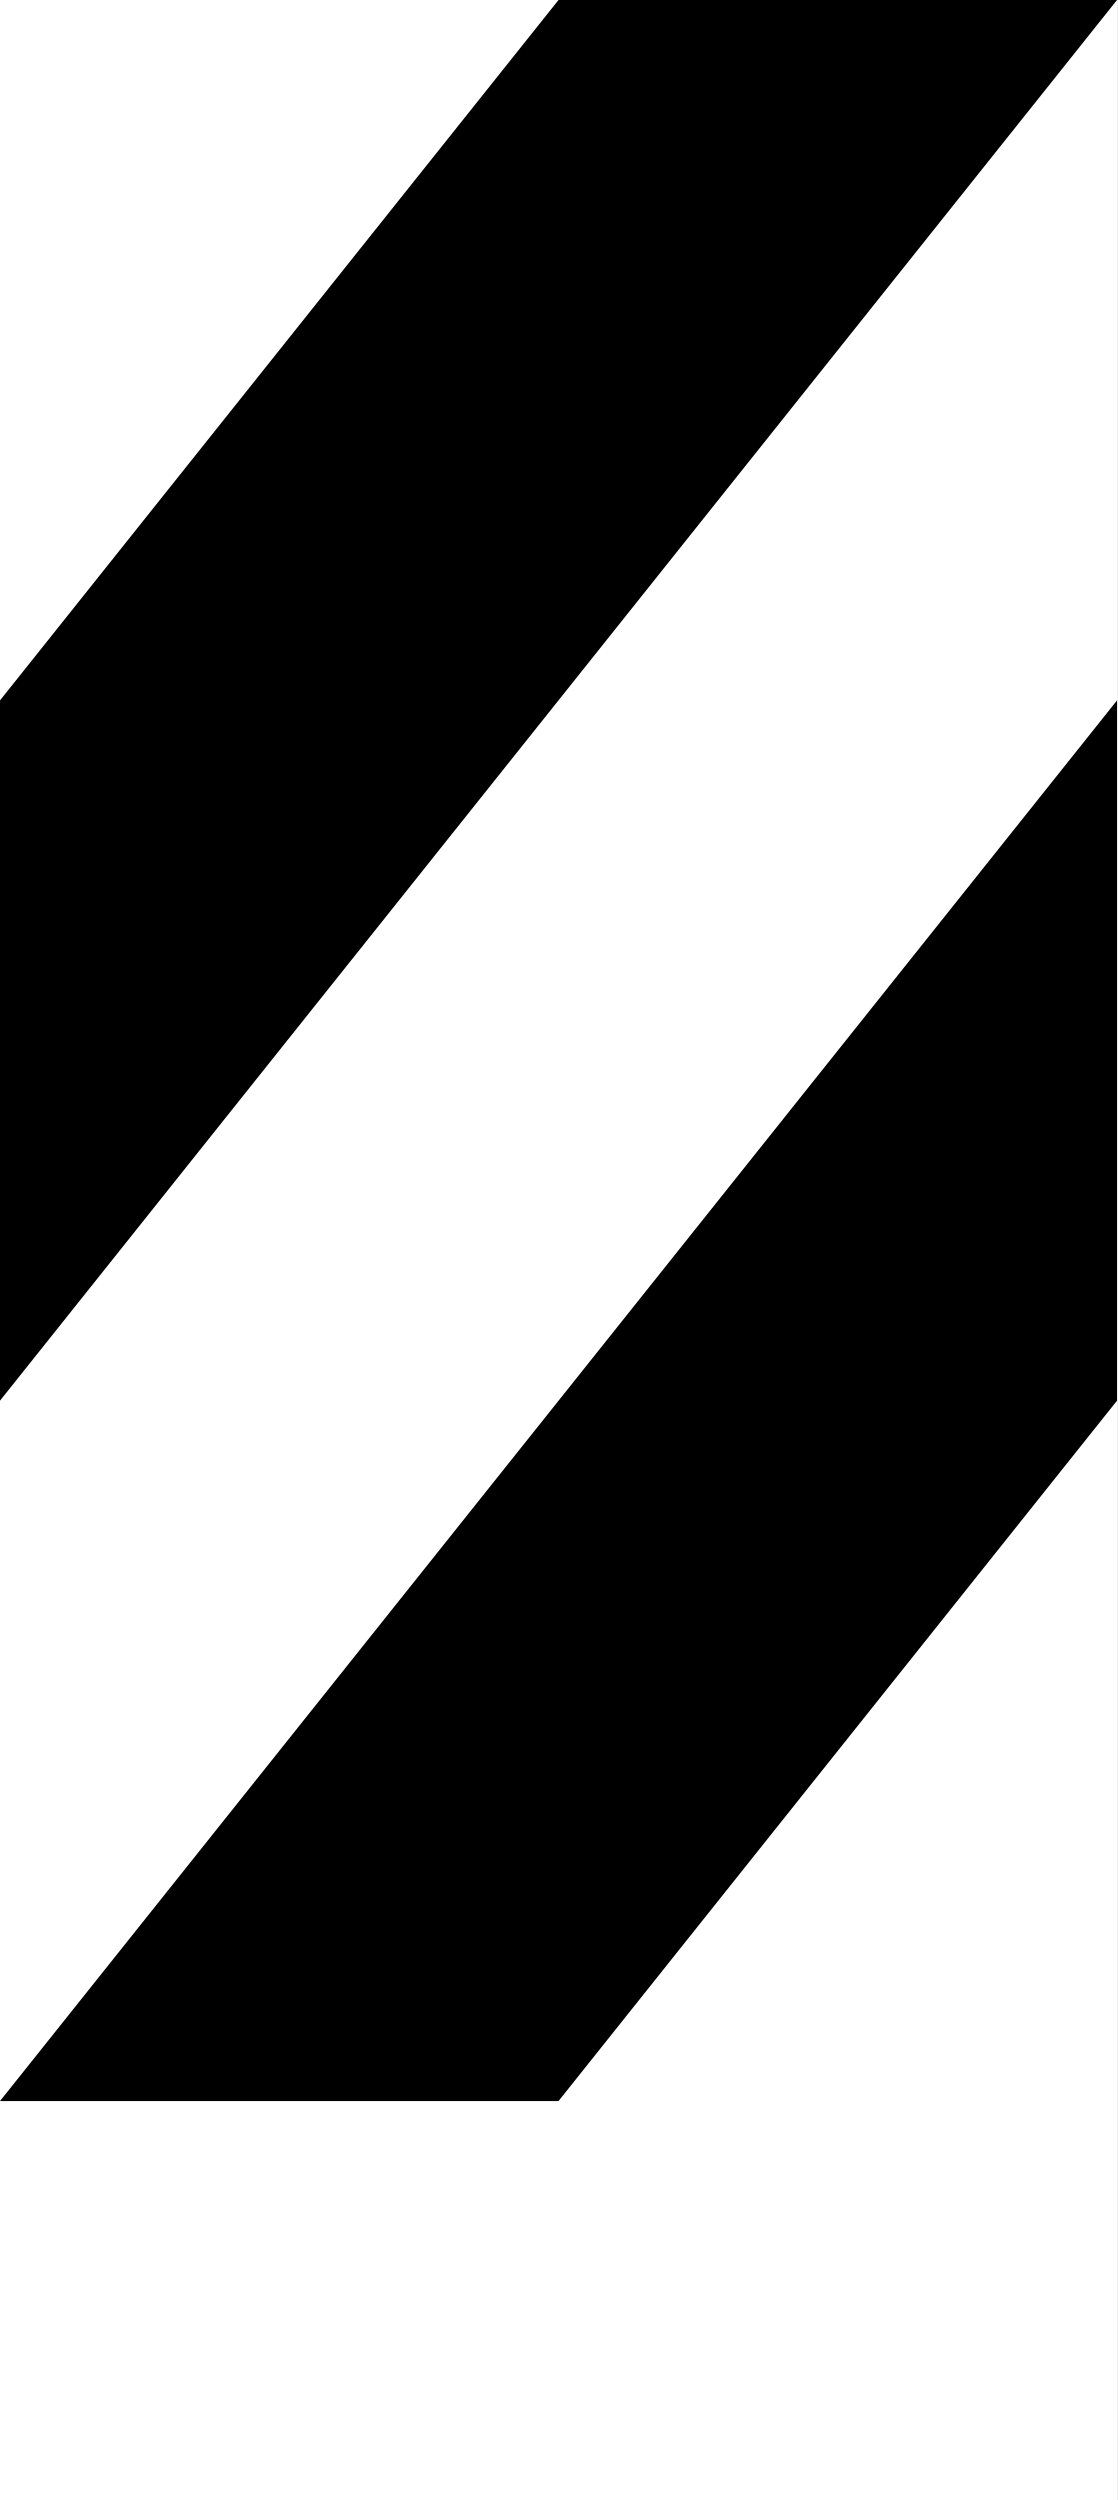
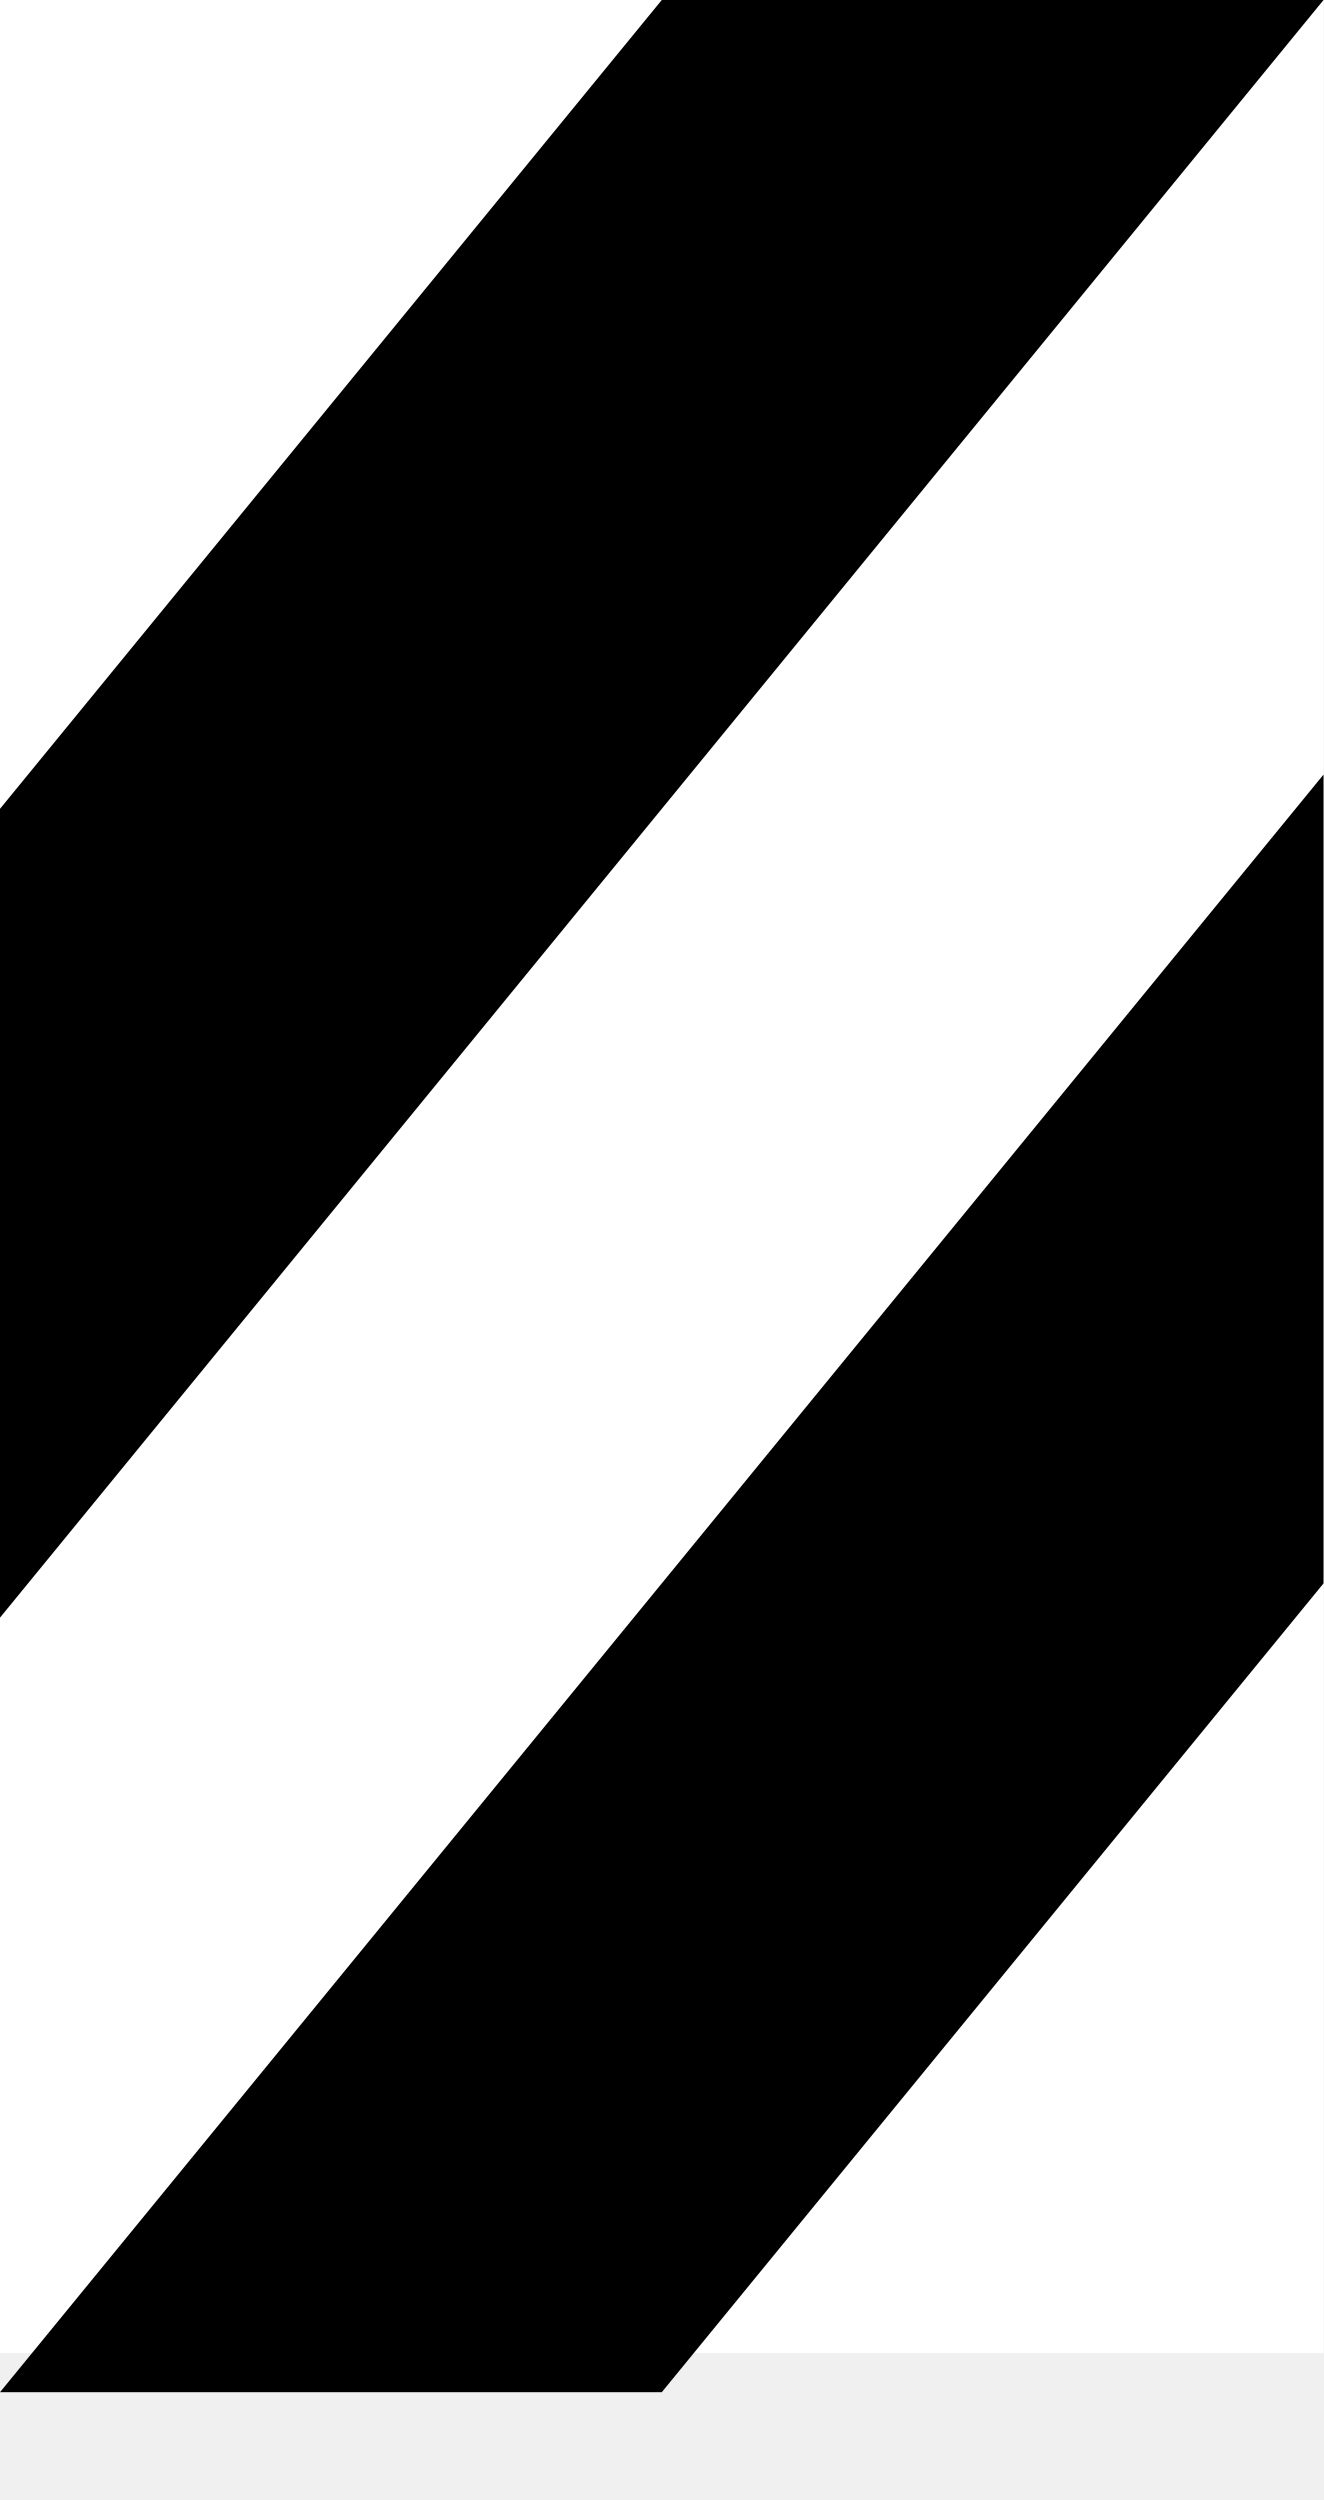
- <svg xmlns="http://www.w3.org/2000/svg" version="1.1" id="XMLID_1_" x="0px" y="0px" viewBox="0 0 8.4 18.8" enable-background="new 0 0 8.4 18.8" xml:space="preserve">
-   <g id="bars_x5F_black">
-     <rect x="0" y="0" width="8.4" height="19.8" fill="#fff" />
-     <polygon points="0,10.533 8.4,0 4.2,0 0,5.267  " />
-     <polygon points="8.4,5.267 0,15.8 4.2,15.8 8.4,10.533  " />
+ <svg xmlns="http://www.w3.org/2000/svg" width="9px" height="17px" viewBox="0 0 9 17" version="1.1">
+   <defs />
+   <g id="Page-1" stroke="none" stroke-width="1" fill="none" fill-rule="evenodd">
+     <g id="bars_black">
+       <rect id="Rectangle-path" fill="#FFFFFF" x="0" y="0" width="9" height="16" />
+       <polygon id="Shape" fill="#000000" points="0 11 9 0 4.5 0 0 5.5" />
+       <polygon id="Shape" fill="#000000" points="9 5.267 0 16.267 4.5 16.267 9 10.767" />
+     </g>
  </g>
</svg>
